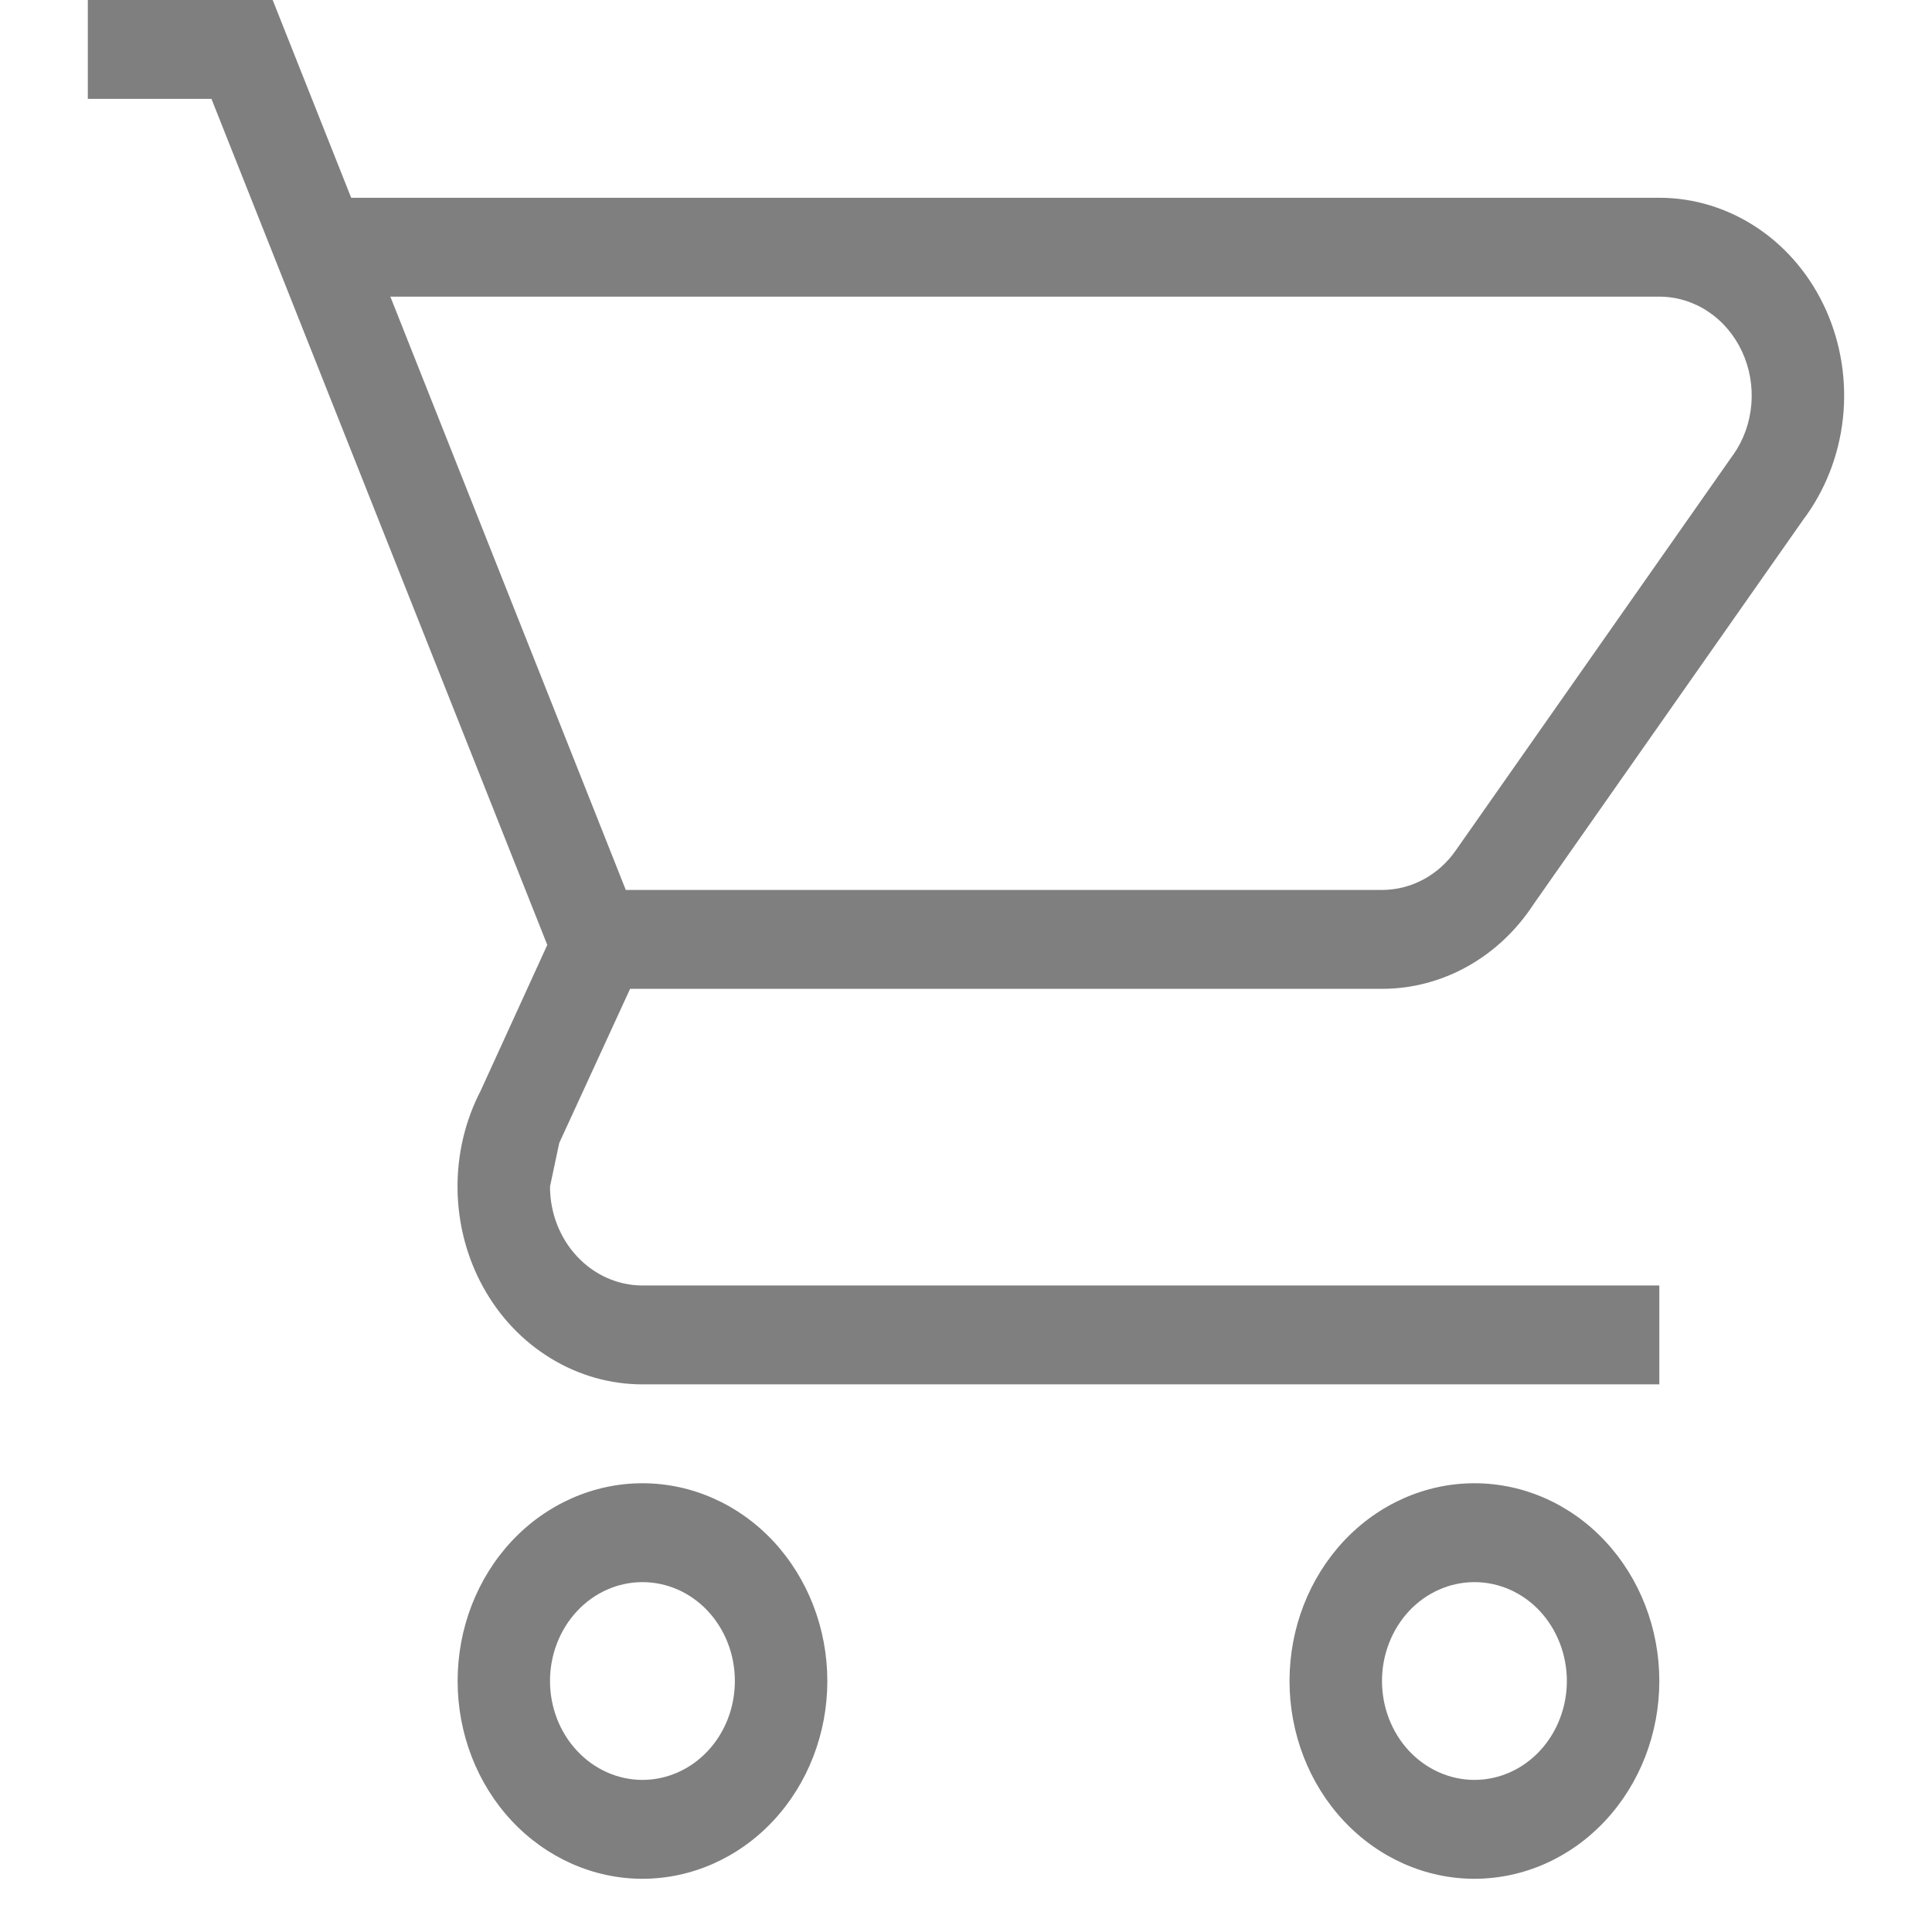
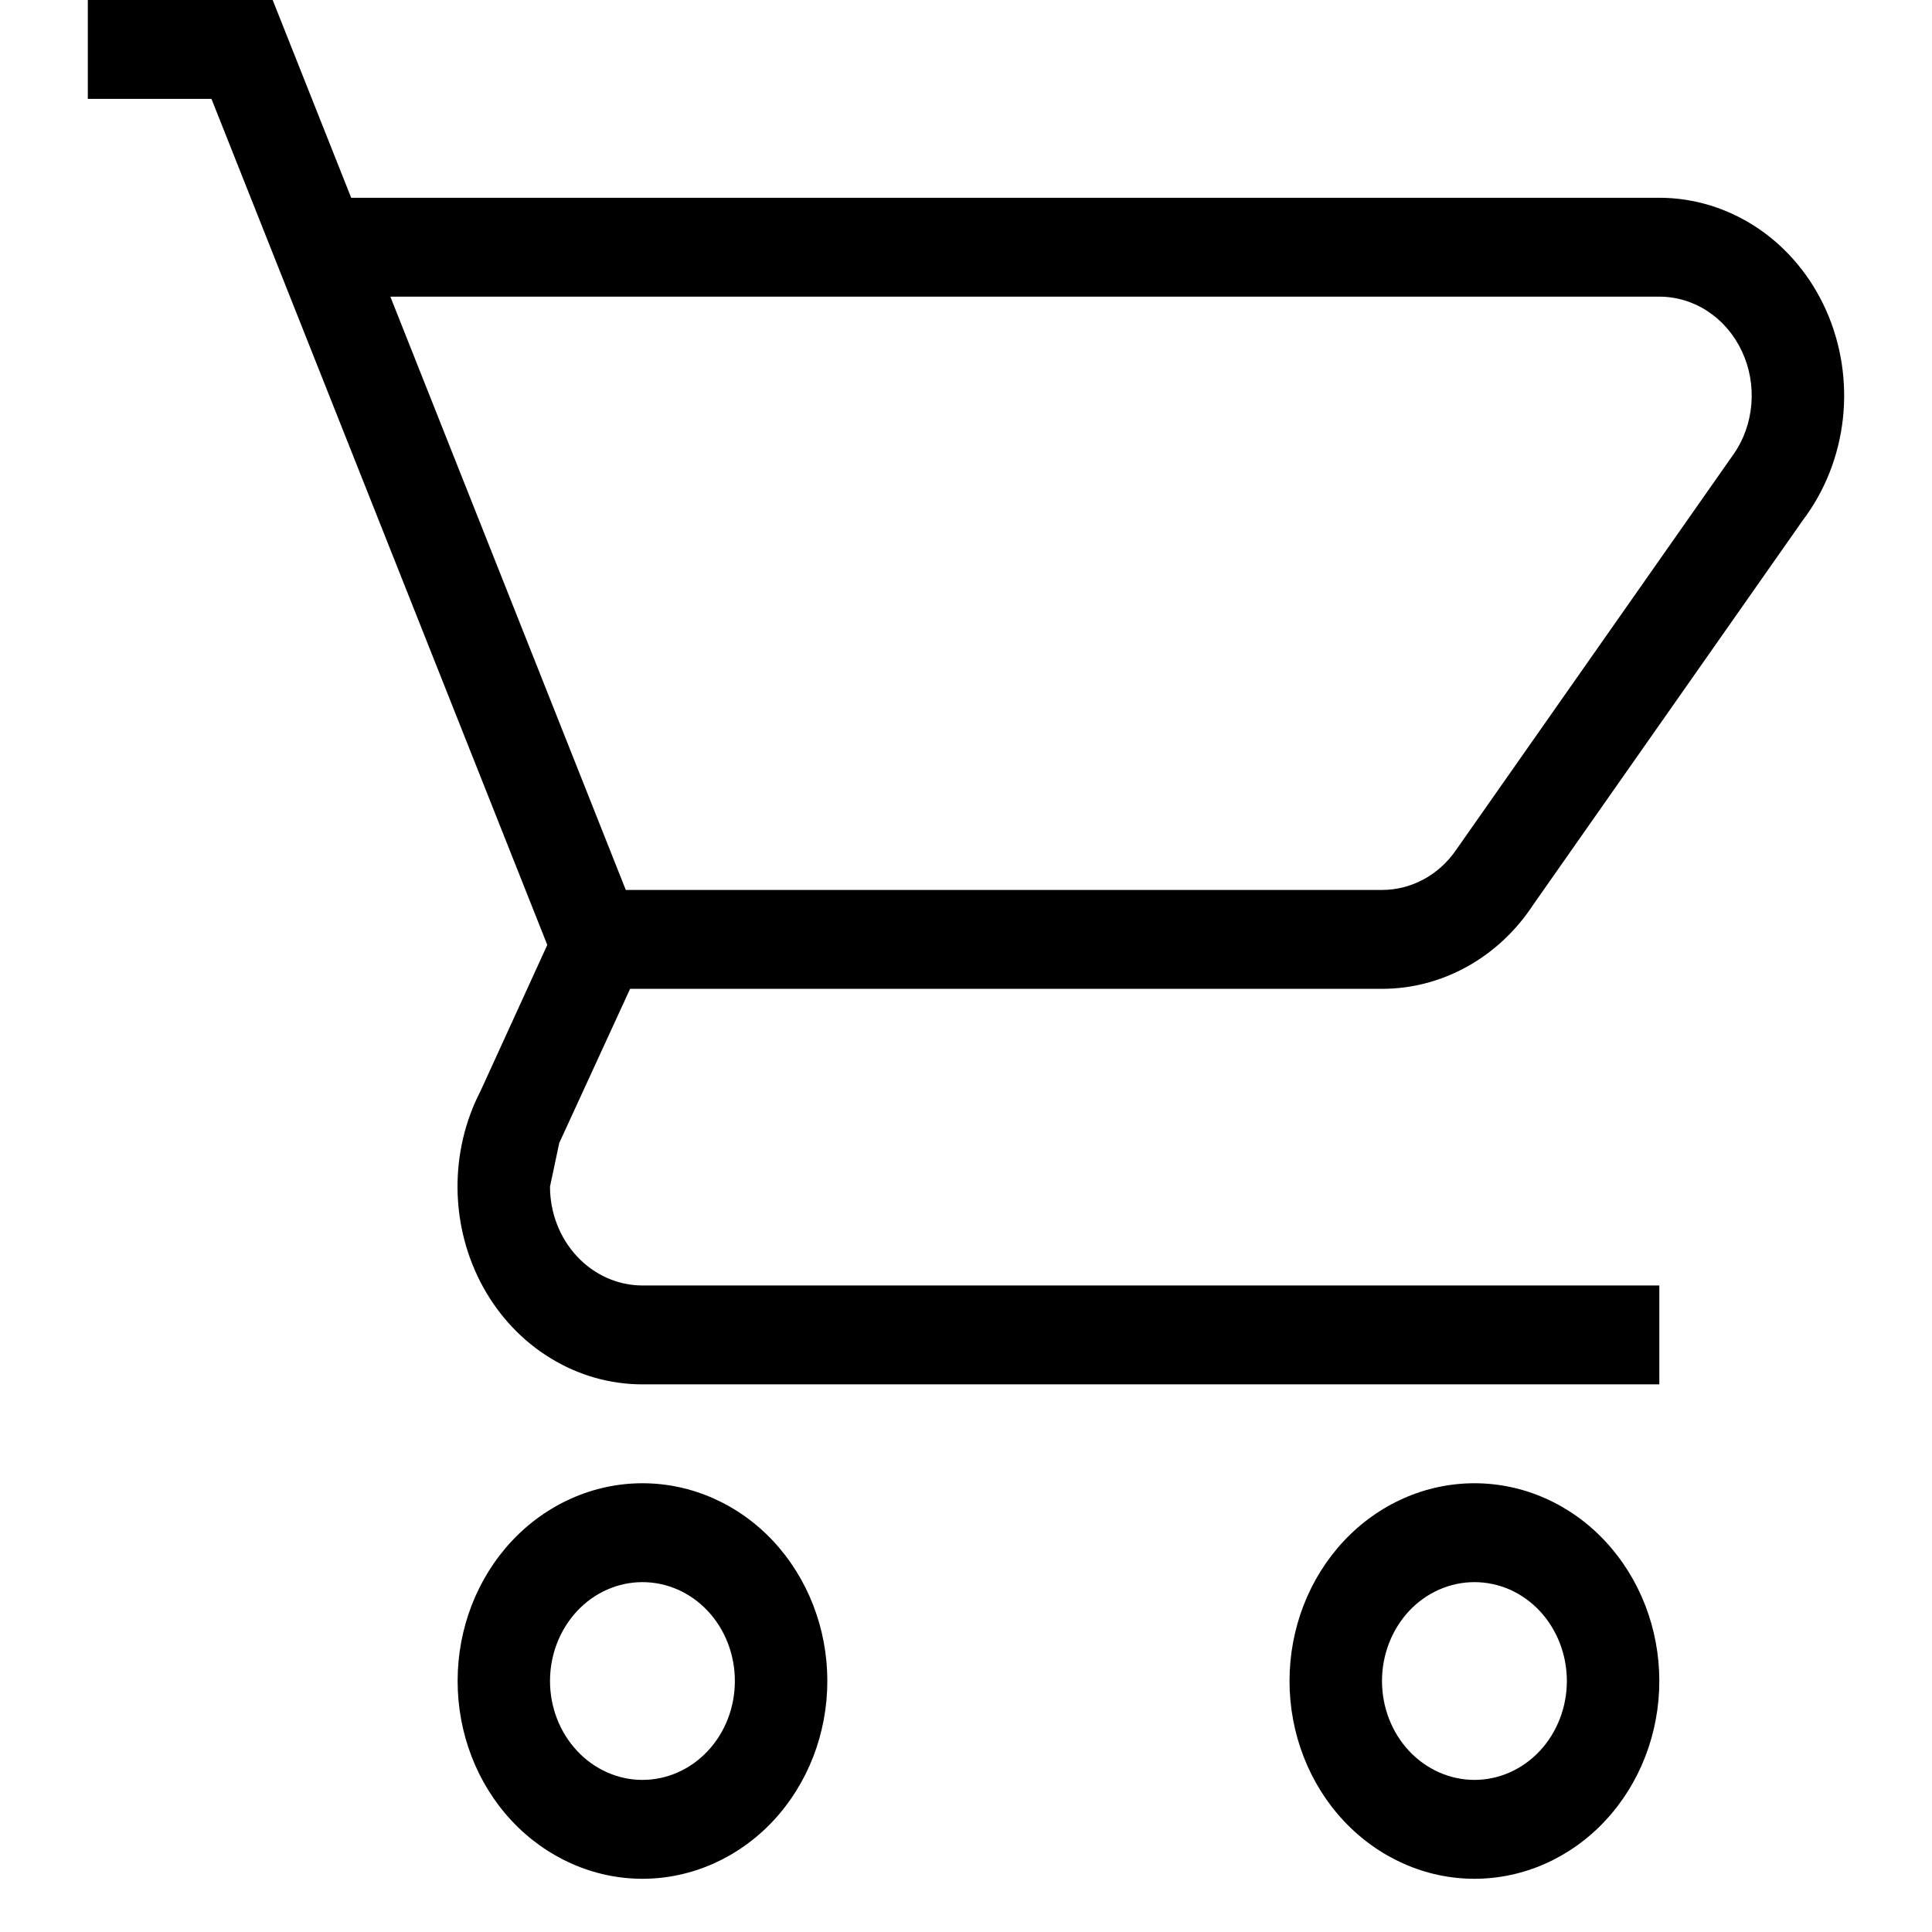
<svg xmlns="http://www.w3.org/2000/svg" width="18" height="18" viewBox="0 0 20 22" fill="none">
-   <path d="M15.79 16.89C16.348 16.89 16.884 17.127 17.278 17.549C17.673 17.972 17.895 18.544 17.895 19.142C17.895 19.739 17.673 20.312 17.278 20.734C16.884 21.156 16.348 21.394 15.79 21.394C15.231 21.394 14.696 21.156 14.301 20.734C13.906 20.312 13.684 19.739 13.684 19.142C13.684 18.544 13.906 17.972 14.301 17.549C14.696 17.127 15.231 16.89 15.79 16.89ZM15.79 18.016C15.511 18.016 15.243 18.134 15.045 18.345C14.848 18.557 14.737 18.843 14.737 19.142C14.737 19.44 14.848 19.727 15.045 19.938C15.243 20.149 15.511 20.268 15.79 20.268C16.069 20.268 16.337 20.149 16.534 19.938C16.731 19.727 16.842 19.44 16.842 19.142C16.842 18.843 16.731 18.557 16.534 18.345C16.337 18.134 16.069 18.016 15.79 18.016ZM6.316 16.89C6.874 16.89 7.41 17.127 7.805 17.549C8.199 17.972 8.421 18.544 8.421 19.142C8.421 19.739 8.199 20.312 7.805 20.734C7.41 21.156 6.874 21.394 6.316 21.394C5.758 21.394 5.222 21.156 4.827 20.734C4.432 20.312 4.211 19.739 4.211 19.142C4.211 18.544 4.432 17.972 4.827 17.549C5.222 17.127 5.758 16.89 6.316 16.89V16.89ZM6.316 18.016C6.037 18.016 5.769 18.134 5.572 18.345C5.374 18.557 5.263 18.843 5.263 19.142C5.263 19.44 5.374 19.727 5.572 19.938C5.769 20.149 6.037 20.268 6.316 20.268C6.595 20.268 6.863 20.149 7.06 19.938C7.258 19.727 7.368 19.44 7.368 19.142C7.368 18.843 7.258 18.557 7.06 18.345C6.863 18.134 6.595 18.016 6.316 18.016ZM17.895 3.378H3.445L6.126 10.134H14.737C14.901 10.134 15.062 10.093 15.208 10.015C15.355 9.936 15.482 9.822 15.579 9.681L18.737 5.177H18.738C18.855 5.01 18.926 4.811 18.943 4.603C18.96 4.395 18.923 4.186 18.835 3.999C18.748 3.813 18.614 3.656 18.448 3.546C18.282 3.436 18.09 3.378 17.895 3.378V3.378ZM14.737 11.26H6.175L5.368 13.016L5.263 13.512C5.263 13.81 5.374 14.097 5.572 14.308C5.769 14.519 6.037 14.638 6.316 14.638H17.895V15.764H6.316C5.949 15.764 5.589 15.662 5.271 15.467C4.952 15.273 4.687 14.993 4.501 14.655C4.315 14.317 4.215 13.933 4.21 13.541C4.205 13.149 4.296 12.762 4.474 12.419L5.232 10.76L1.408 1.126H0V0H2.105L2.999 2.252H17.895C18.293 2.252 18.682 2.373 19.019 2.6C19.355 2.827 19.624 3.151 19.795 3.535C19.966 3.92 20.032 4.348 19.985 4.77C19.938 5.193 19.78 5.592 19.53 5.923L16.462 10.298C16.268 10.595 16.01 10.838 15.71 11.005C15.409 11.173 15.076 11.26 14.737 11.26V11.26Z" fill="black" fill-opacity="0.5" />
+   <path class="cart-vector" d="M15.79 16.89C16.348 16.89 16.884 17.127 17.278 17.549C17.673 17.972 17.895 18.544 17.895 19.142C17.895 19.739 17.673 20.312 17.278 20.734C16.884 21.156 16.348 21.394 15.79 21.394C15.231 21.394 14.696 21.156 14.301 20.734C13.906 20.312 13.684 19.739 13.684 19.142C13.684 18.544 13.906 17.972 14.301 17.549C14.696 17.127 15.231 16.89 15.79 16.89ZM15.79 18.016C15.511 18.016 15.243 18.134 15.045 18.345C14.848 18.557 14.737 18.843 14.737 19.142C14.737 19.44 14.848 19.727 15.045 19.938C15.243 20.149 15.511 20.268 15.79 20.268C16.069 20.268 16.337 20.149 16.534 19.938C16.731 19.727 16.842 19.44 16.842 19.142C16.842 18.843 16.731 18.557 16.534 18.345C16.337 18.134 16.069 18.016 15.79 18.016ZM6.316 16.89C6.874 16.89 7.41 17.127 7.805 17.549C8.199 17.972 8.421 18.544 8.421 19.142C8.421 19.739 8.199 20.312 7.805 20.734C7.41 21.156 6.874 21.394 6.316 21.394C5.758 21.394 5.222 21.156 4.827 20.734C4.432 20.312 4.211 19.739 4.211 19.142C4.211 18.544 4.432 17.972 4.827 17.549C5.222 17.127 5.758 16.89 6.316 16.89V16.89ZM6.316 18.016C6.037 18.016 5.769 18.134 5.572 18.345C5.374 18.557 5.263 18.843 5.263 19.142C5.263 19.44 5.374 19.727 5.572 19.938C5.769 20.149 6.037 20.268 6.316 20.268C6.595 20.268 6.863 20.149 7.06 19.938C7.258 19.727 7.368 19.44 7.368 19.142C7.368 18.843 7.258 18.557 7.06 18.345C6.863 18.134 6.595 18.016 6.316 18.016ZM17.895 3.378H3.445L6.126 10.134H14.737C14.901 10.134 15.062 10.093 15.208 10.015C15.355 9.936 15.482 9.822 15.579 9.681L18.737 5.177H18.738C18.855 5.01 18.926 4.811 18.943 4.603C18.96 4.395 18.923 4.186 18.835 3.999C18.748 3.813 18.614 3.656 18.448 3.546C18.282 3.436 18.09 3.378 17.895 3.378V3.378ZM14.737 11.26H6.175L5.368 13.016L5.263 13.512C5.263 13.81 5.374 14.097 5.572 14.308C5.769 14.519 6.037 14.638 6.316 14.638H17.895V15.764H6.316C5.949 15.764 5.589 15.662 5.271 15.467C4.952 15.273 4.687 14.993 4.501 14.655C4.315 14.317 4.215 13.933 4.21 13.541C4.205 13.149 4.296 12.762 4.474 12.419L5.232 10.76L1.408 1.126H0V0H2.105L2.999 2.252H17.895C18.293 2.252 18.682 2.373 19.019 2.6C19.355 2.827 19.624 3.151 19.795 3.535C19.966 3.92 20.032 4.348 19.985 4.77C19.938 5.193 19.78 5.592 19.53 5.923L16.462 10.298C16.268 10.595 16.01 10.838 15.71 11.005C15.409 11.173 15.076 11.26 14.737 11.26V11.26Z" fill="black" />
</svg>
